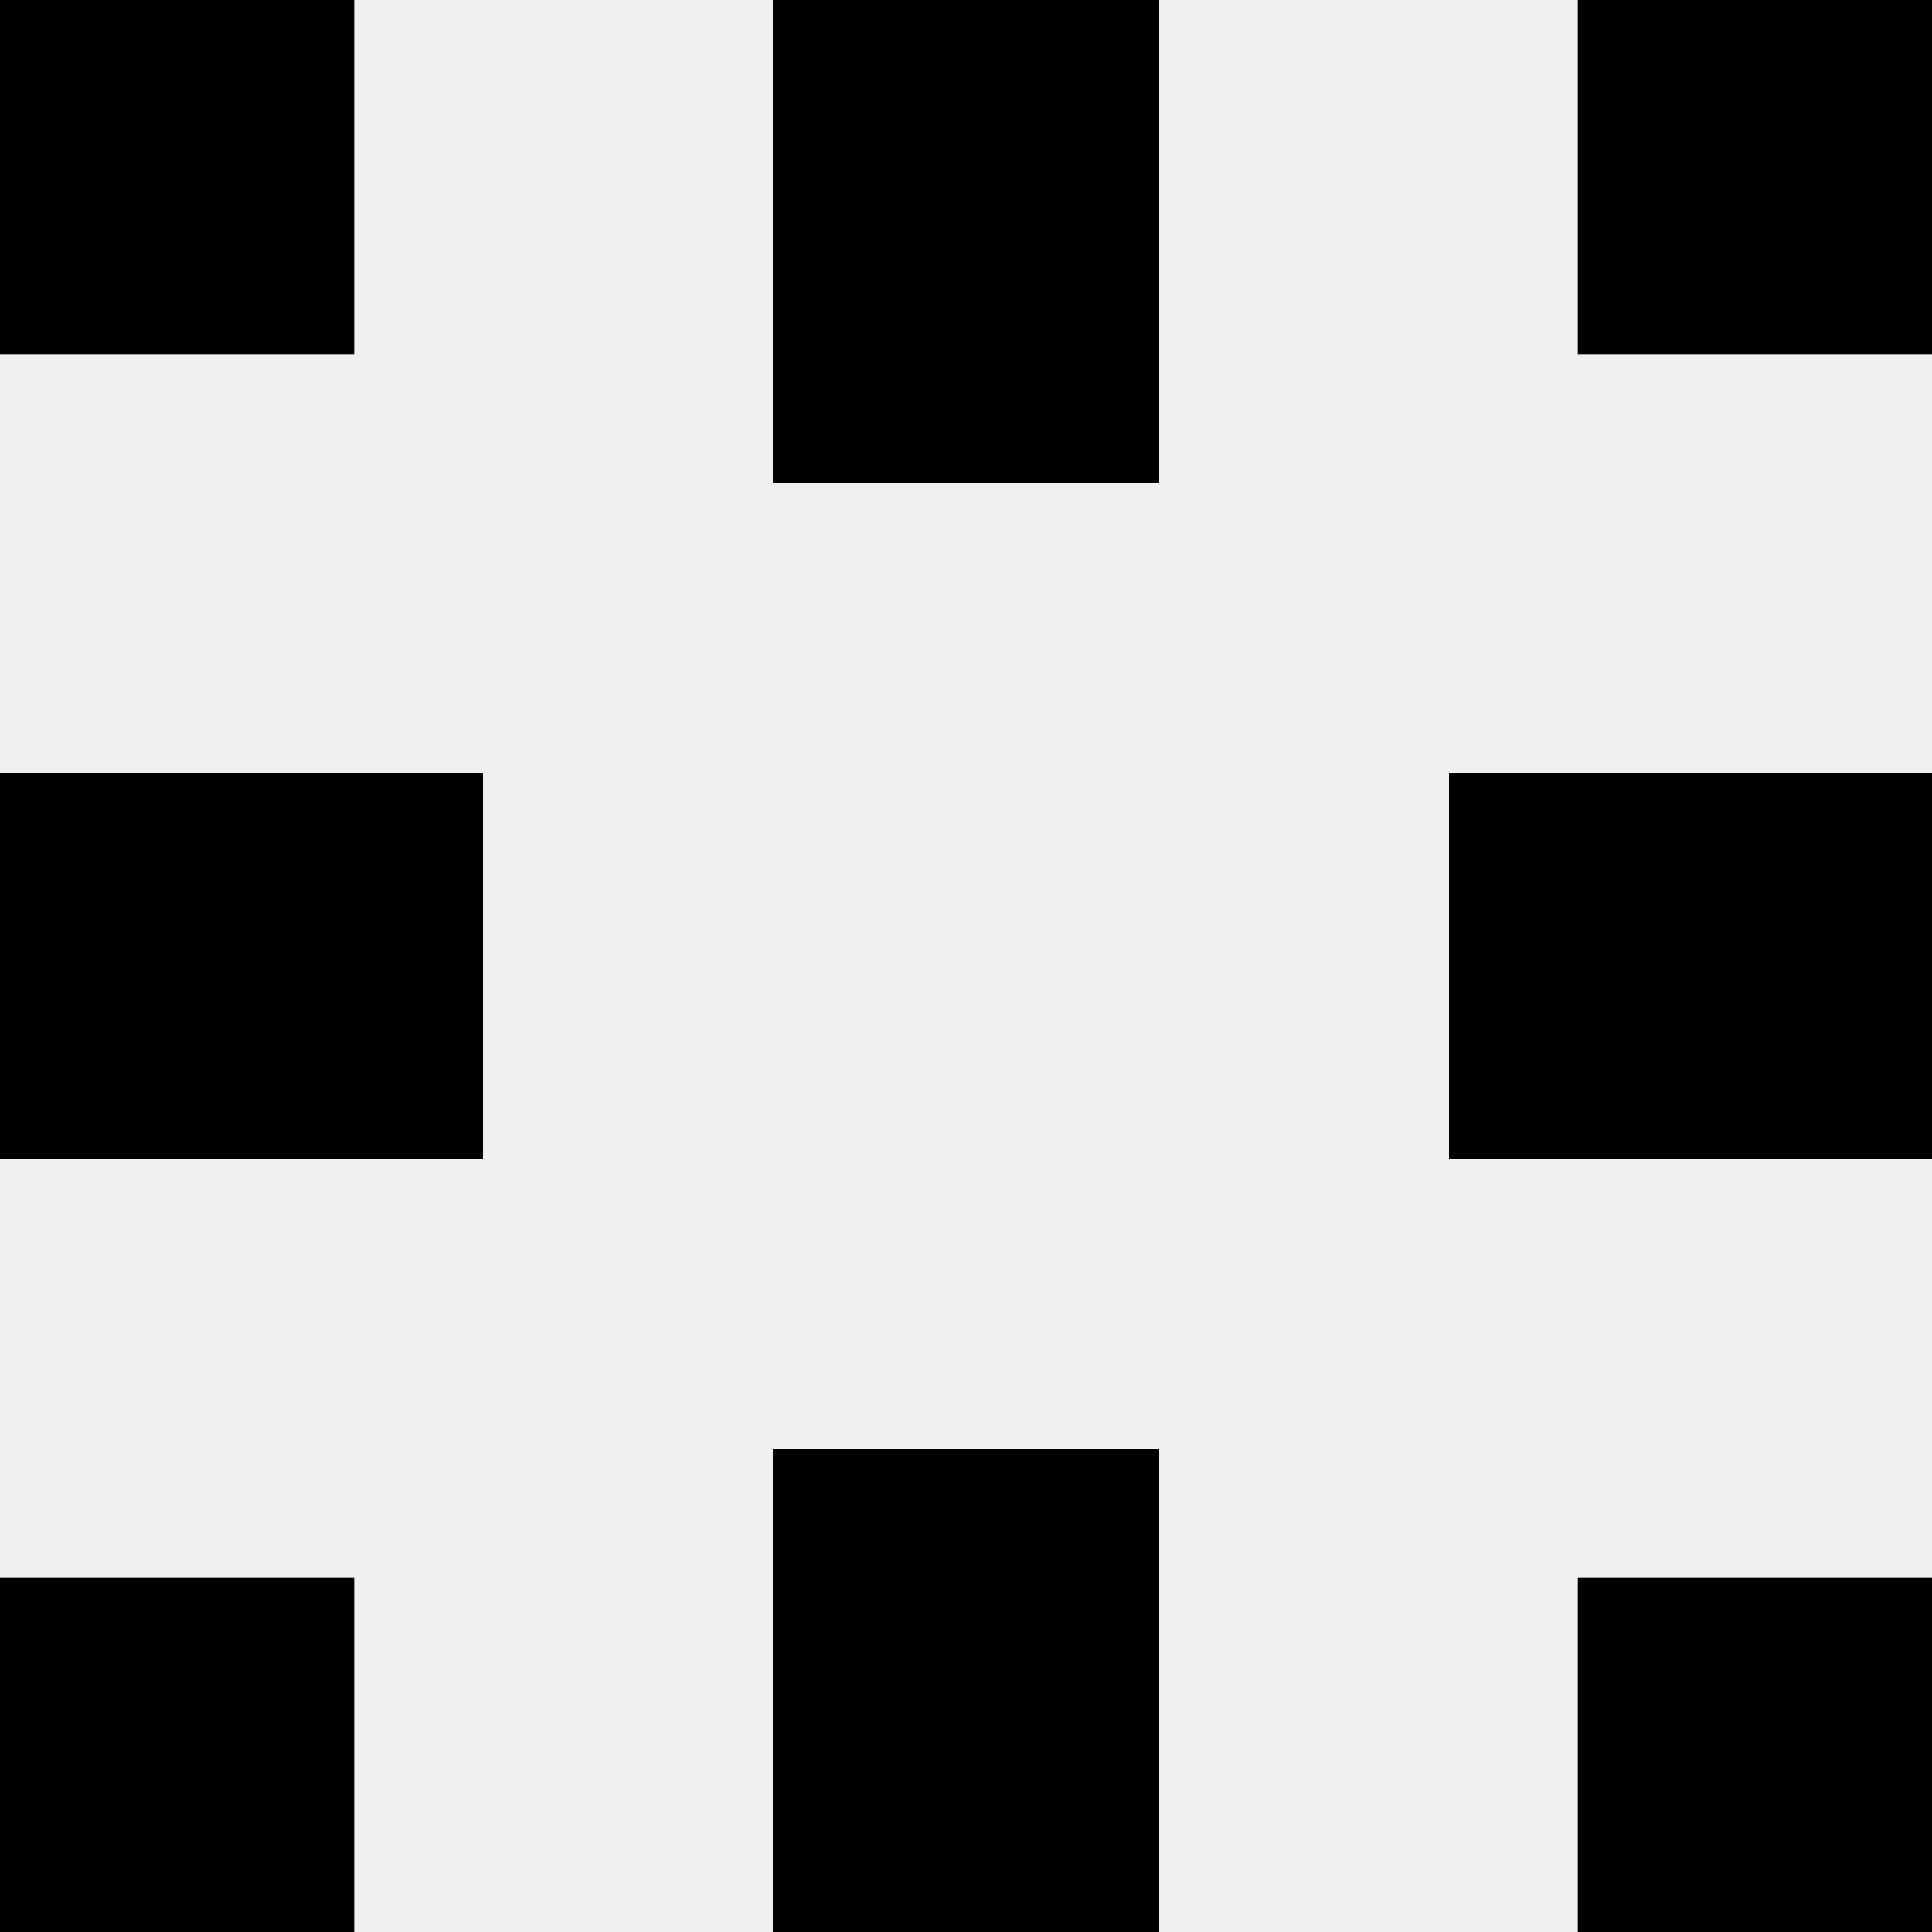
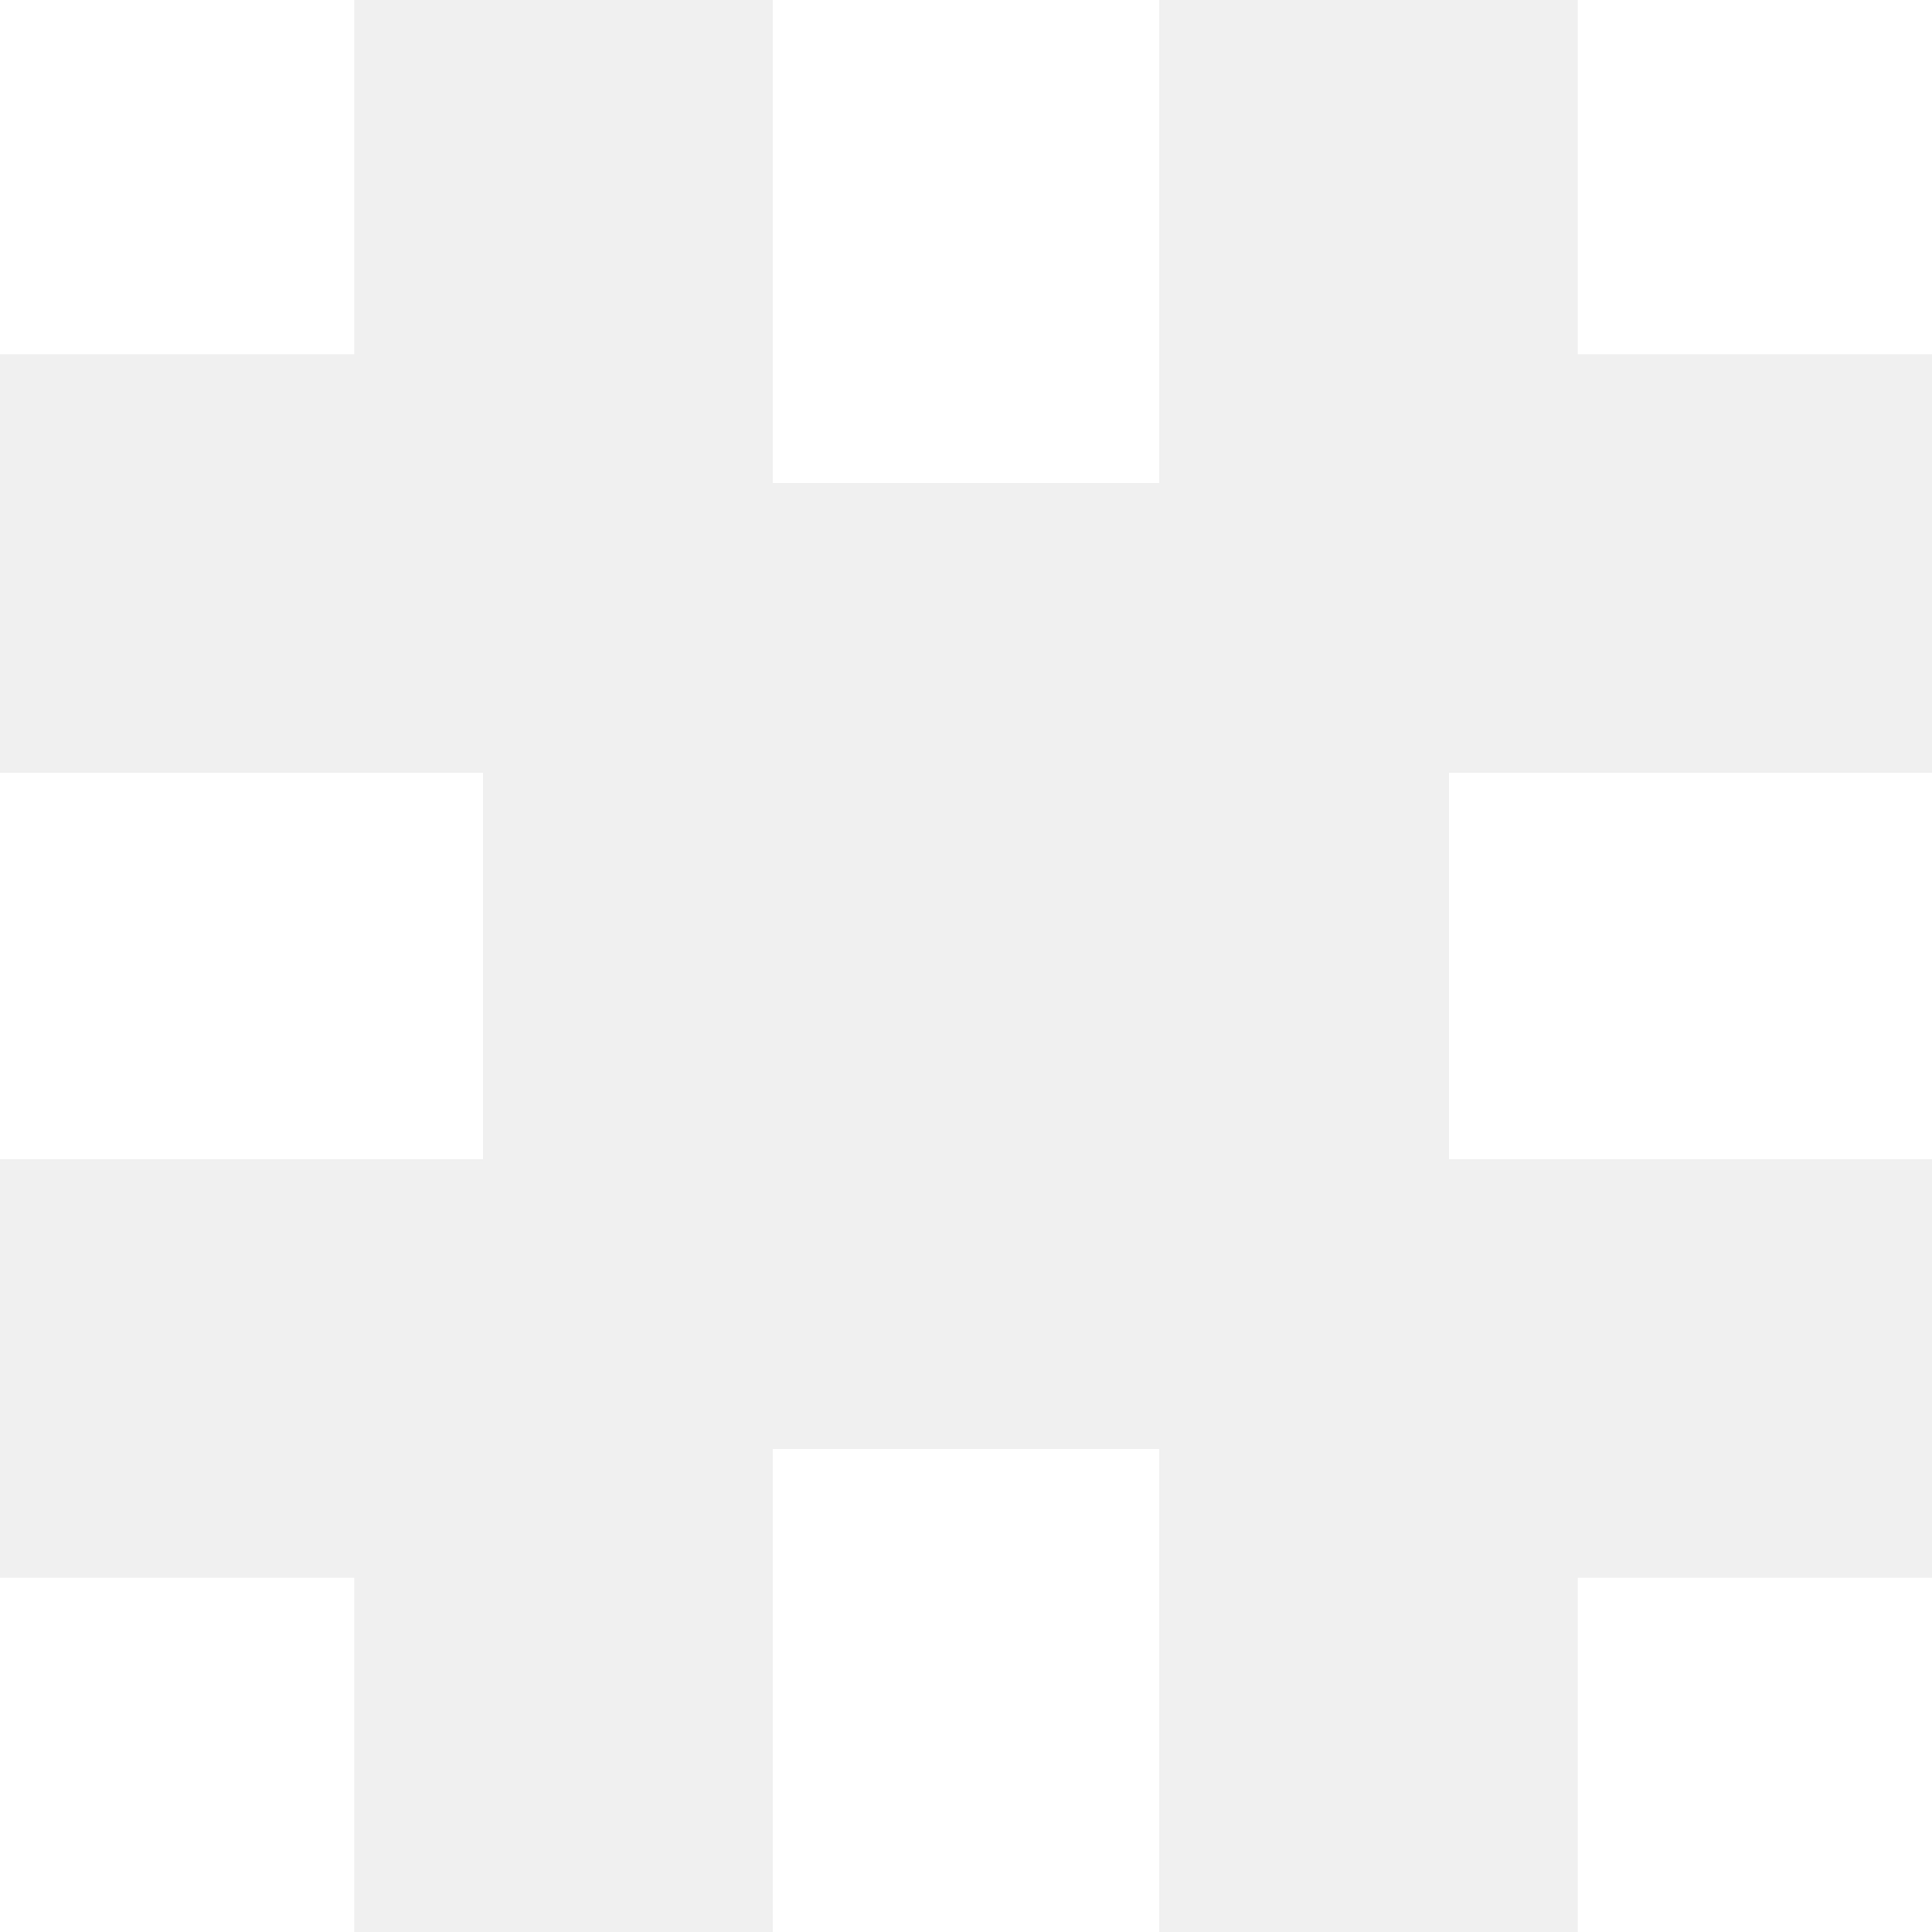
- <svg xmlns="http://www.w3.org/2000/svg" viewBox="0 0 600 600" width="200" height="200" fill="currentColor">
+ <svg xmlns="http://www.w3.org/2000/svg" viewBox="0 0 600 600" width="200" height="200" fill="white">
  <rect x="0" y="490" width="110" height="110" />
  <rect x="0" y="0" width="110" height="110" />
  <rect x="490" y="0" width="110" height="110" />
  <rect x="490" y="490" width="110" height="110" />
  <rect x="240" y="0" width="120" height="150" />
  <rect x="0" y="240" width="150" height="120" />
  <rect x="240" y="450" width="120" height="150" />
  <rect x="450" y="240" width="150" height="120" />
</svg>
